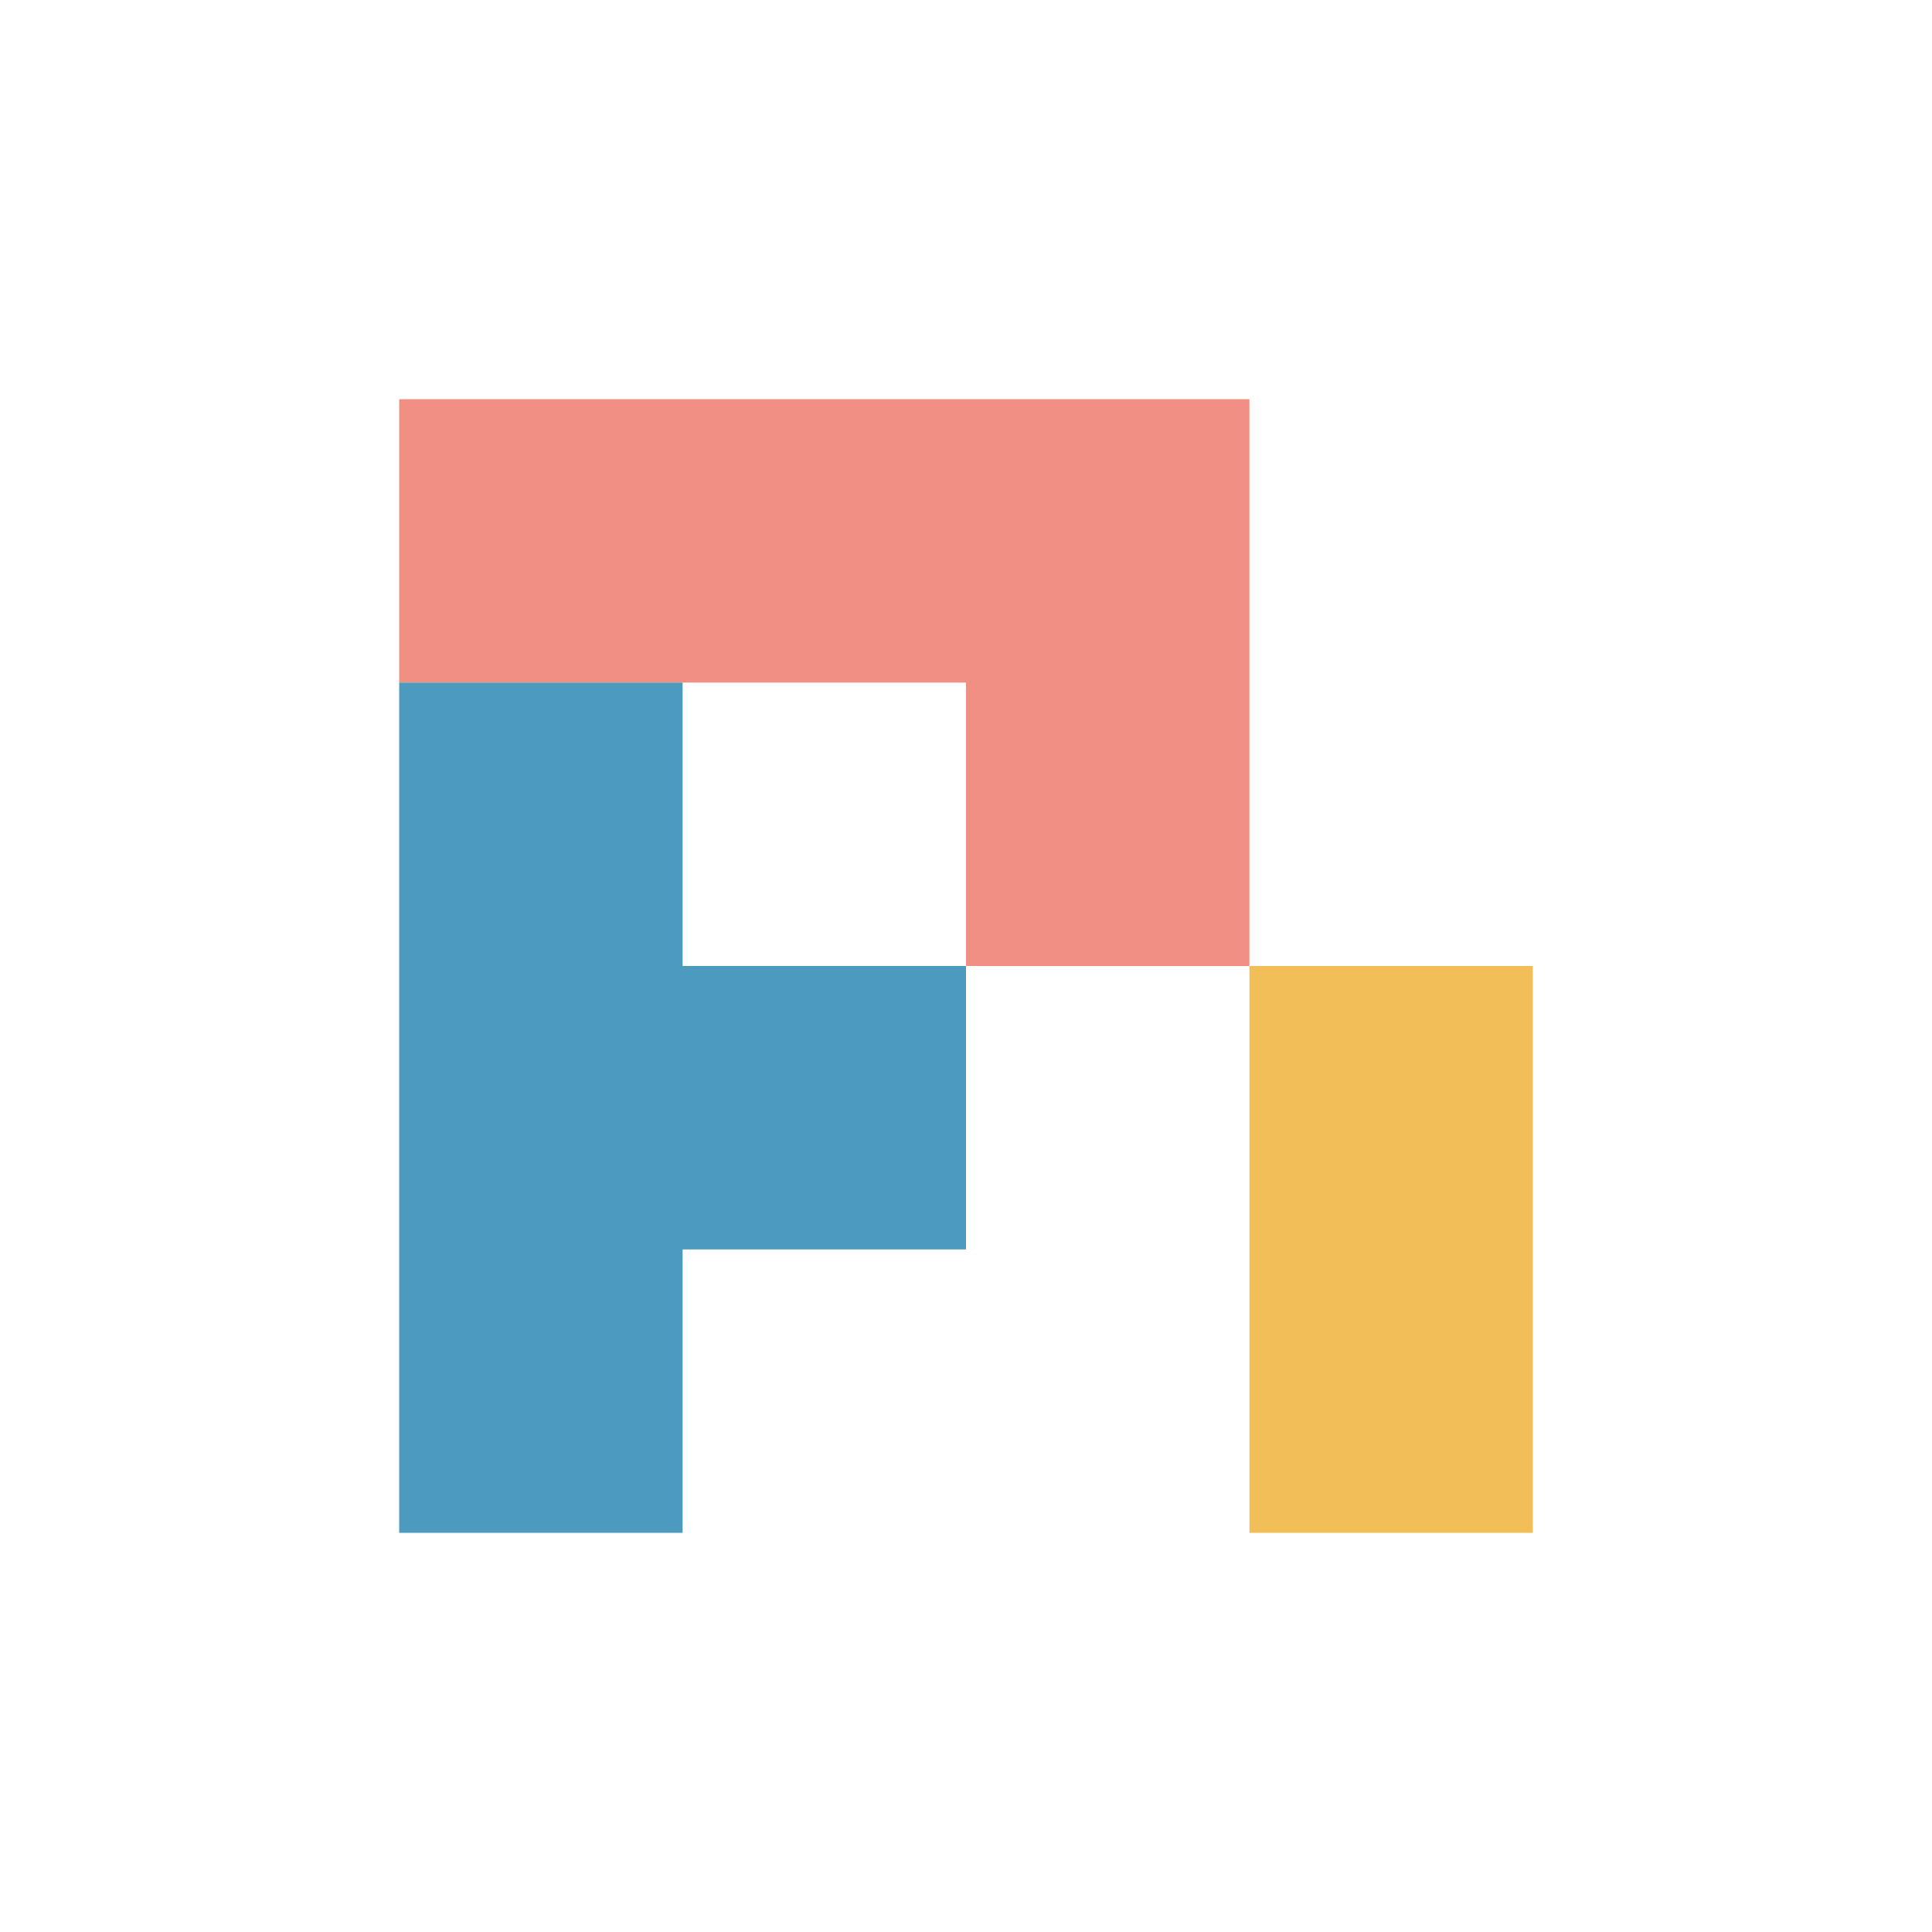
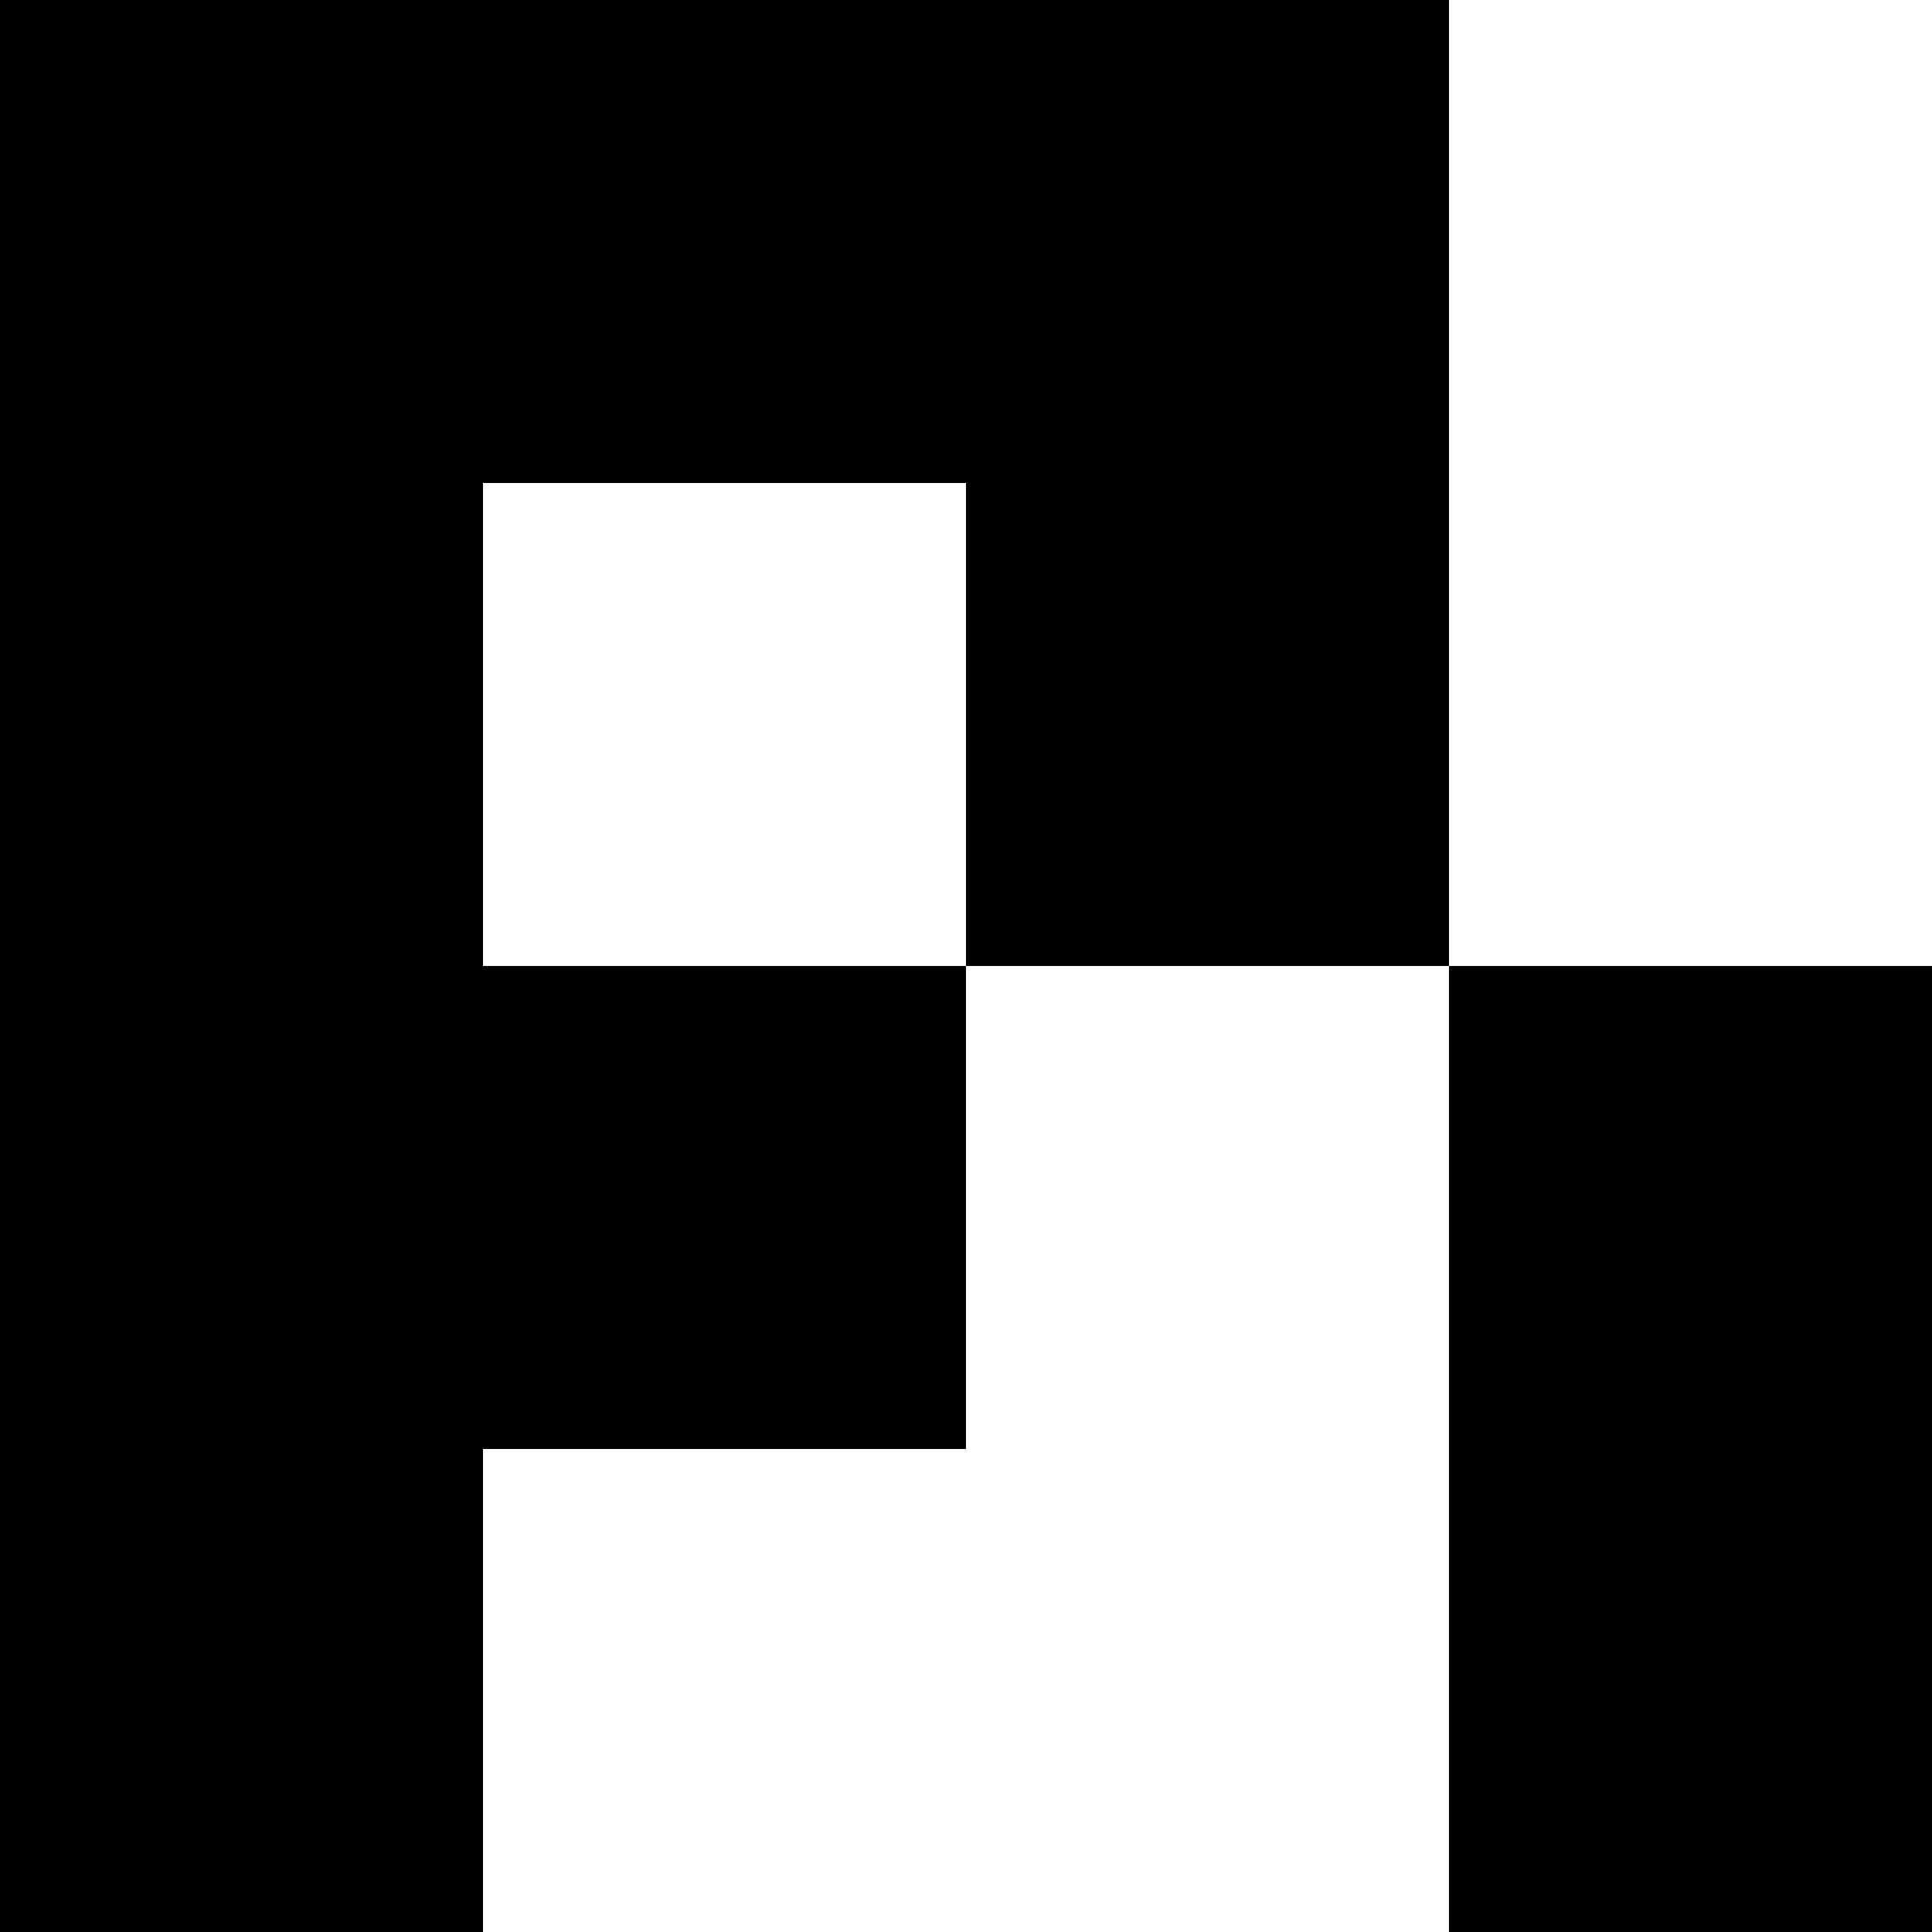
- <svg xmlns="http://www.w3.org/2000/svg" viewBox="0 0 800 800">
-   <path fill="#F09082" d="M165.29 165.29H517.36V400H400V282.65H165.29Z" />
-   <path fill="#4D9ABF" d="M165.29 282.65H282.65V400H400V517.36H282.65V634.72H165.29Z" />
-   <path fill="#F1BE58" d="M517.36 400H634.72V634.72H517.36Z" />
+ <svg xmlns="http://www.w3.org/2000/svg" viewBox="165.29 165.29 469.43 469.43">
+   <path fill="currentColor" d="M165.29 165.29H517.36V400H400V282.65H165.29Z" />
+   <path fill="currentColor" d="M165.29 282.65H282.65V400H400V517.36H282.65V634.72H165.29Z" />
+   <path fill="currentColor" d="M517.36 400H634.72V634.72H517.36Z" />
</svg>
